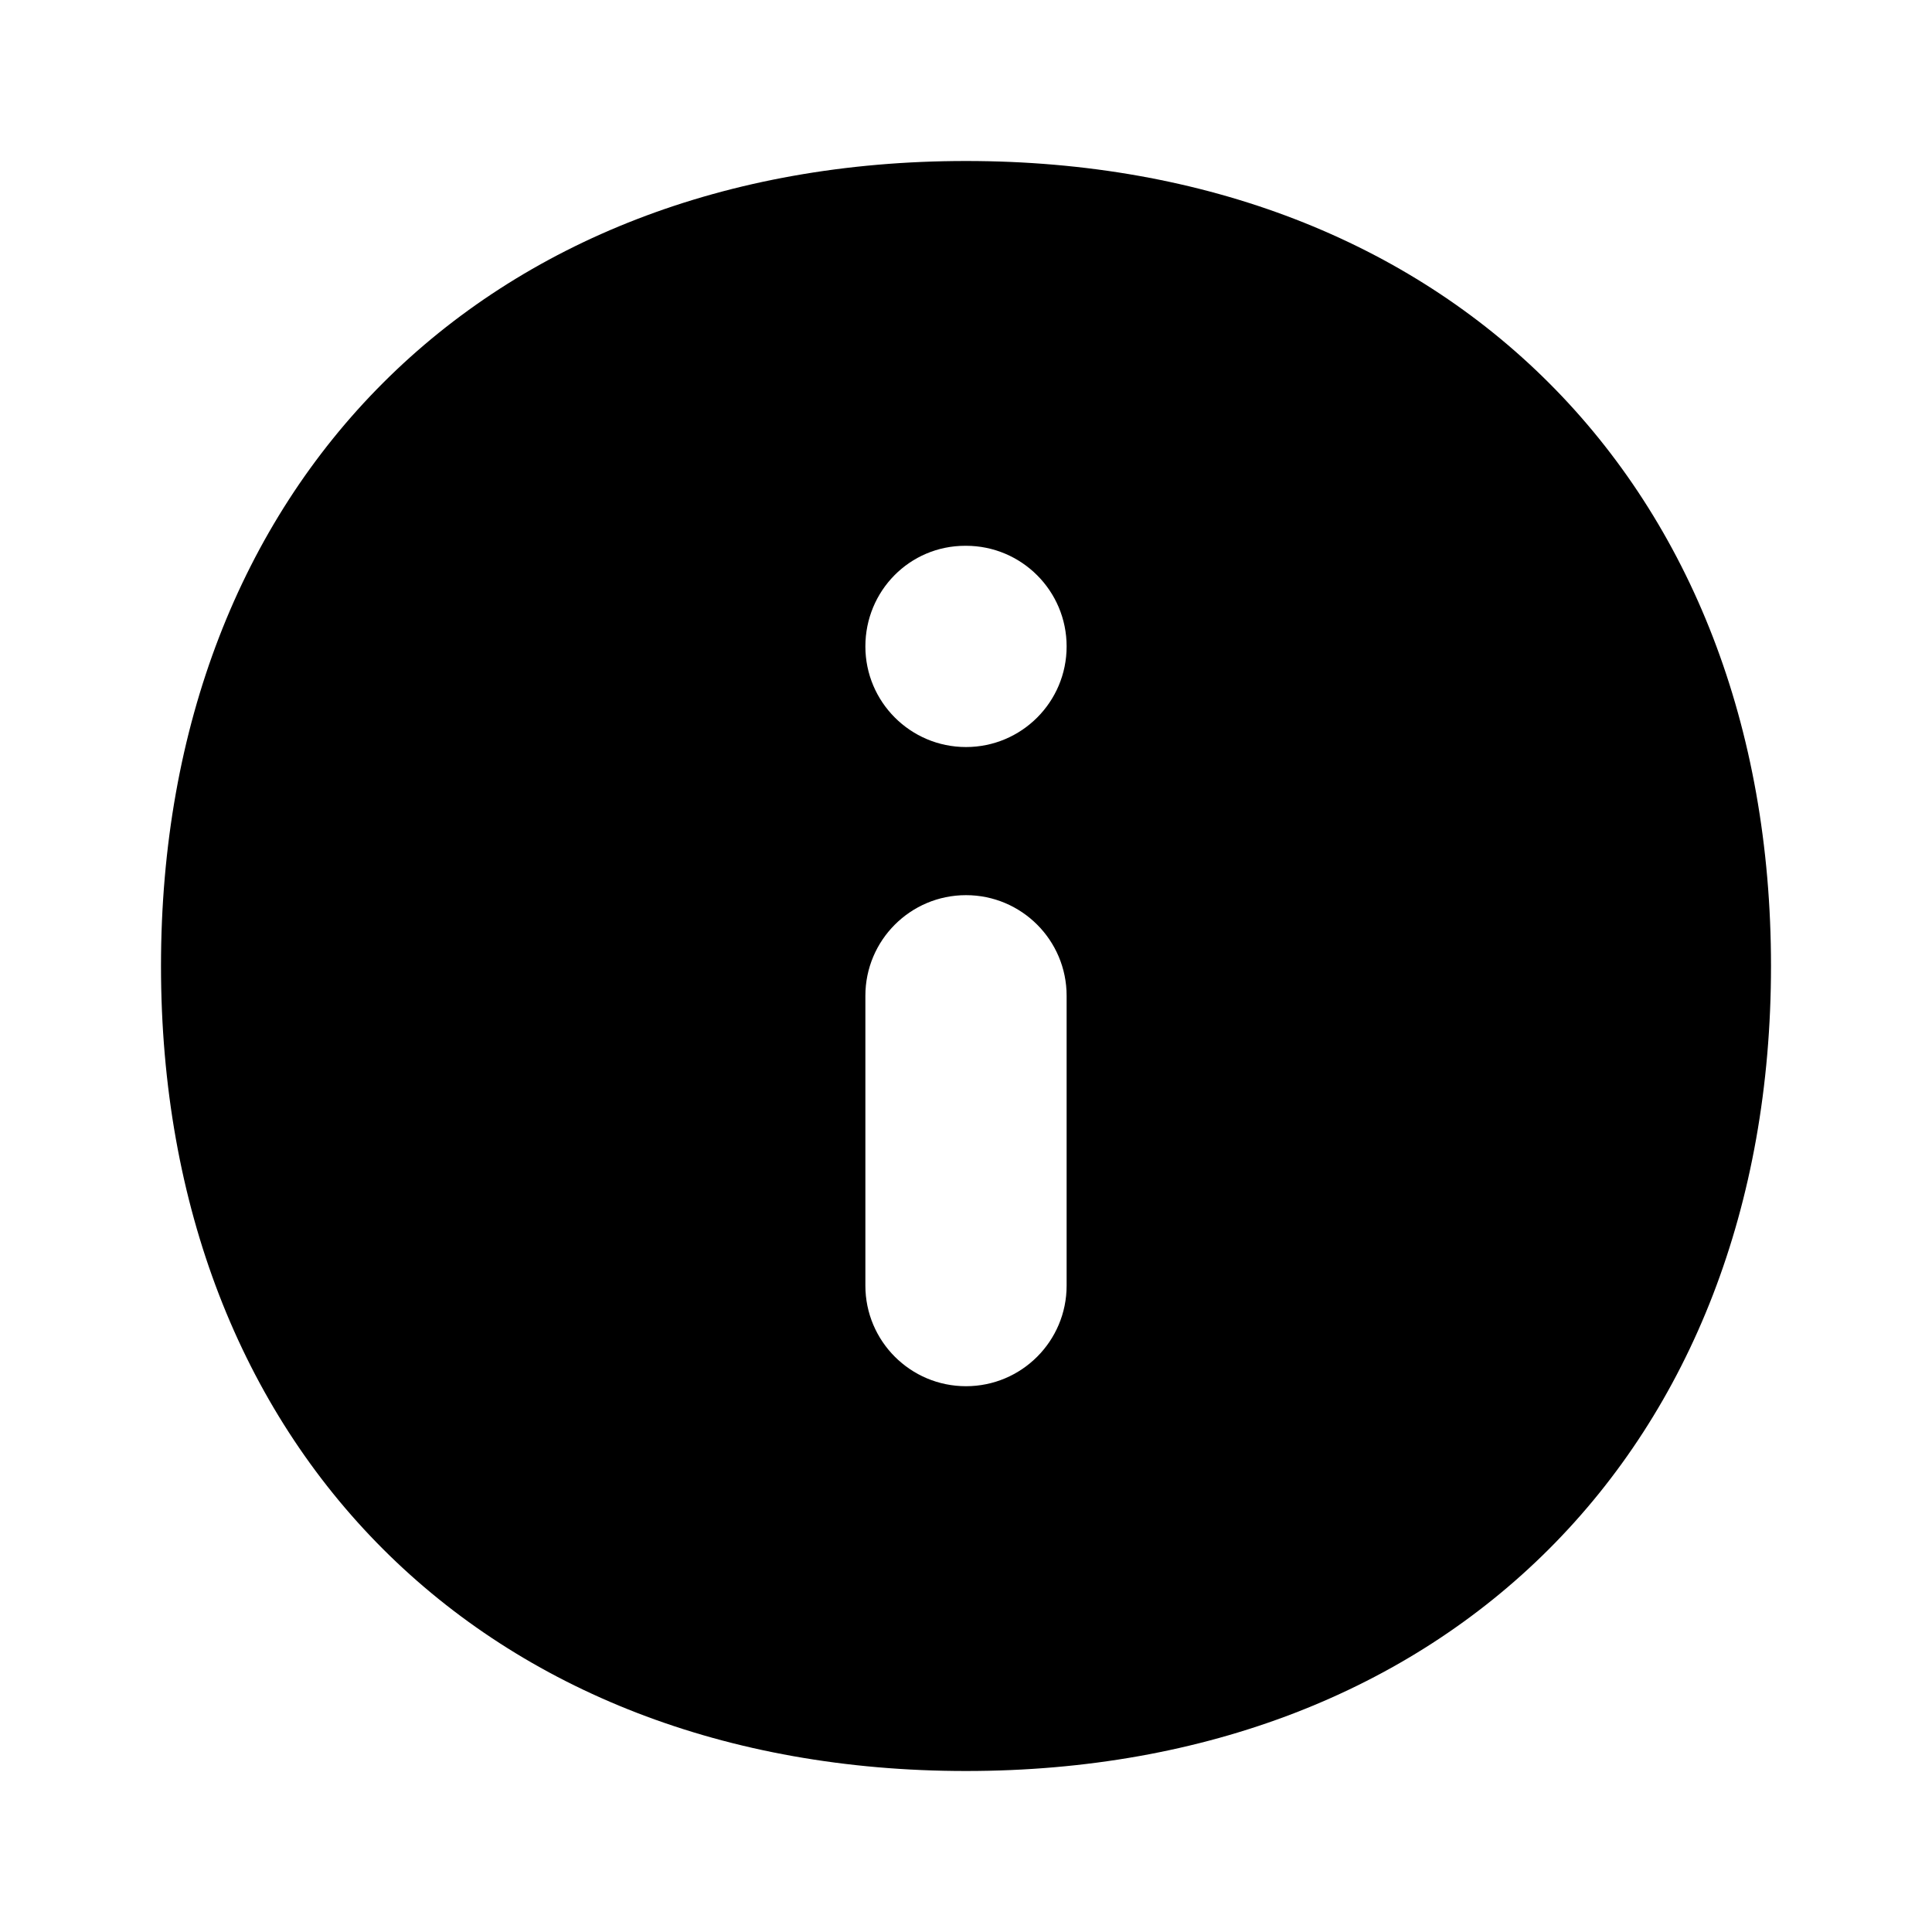
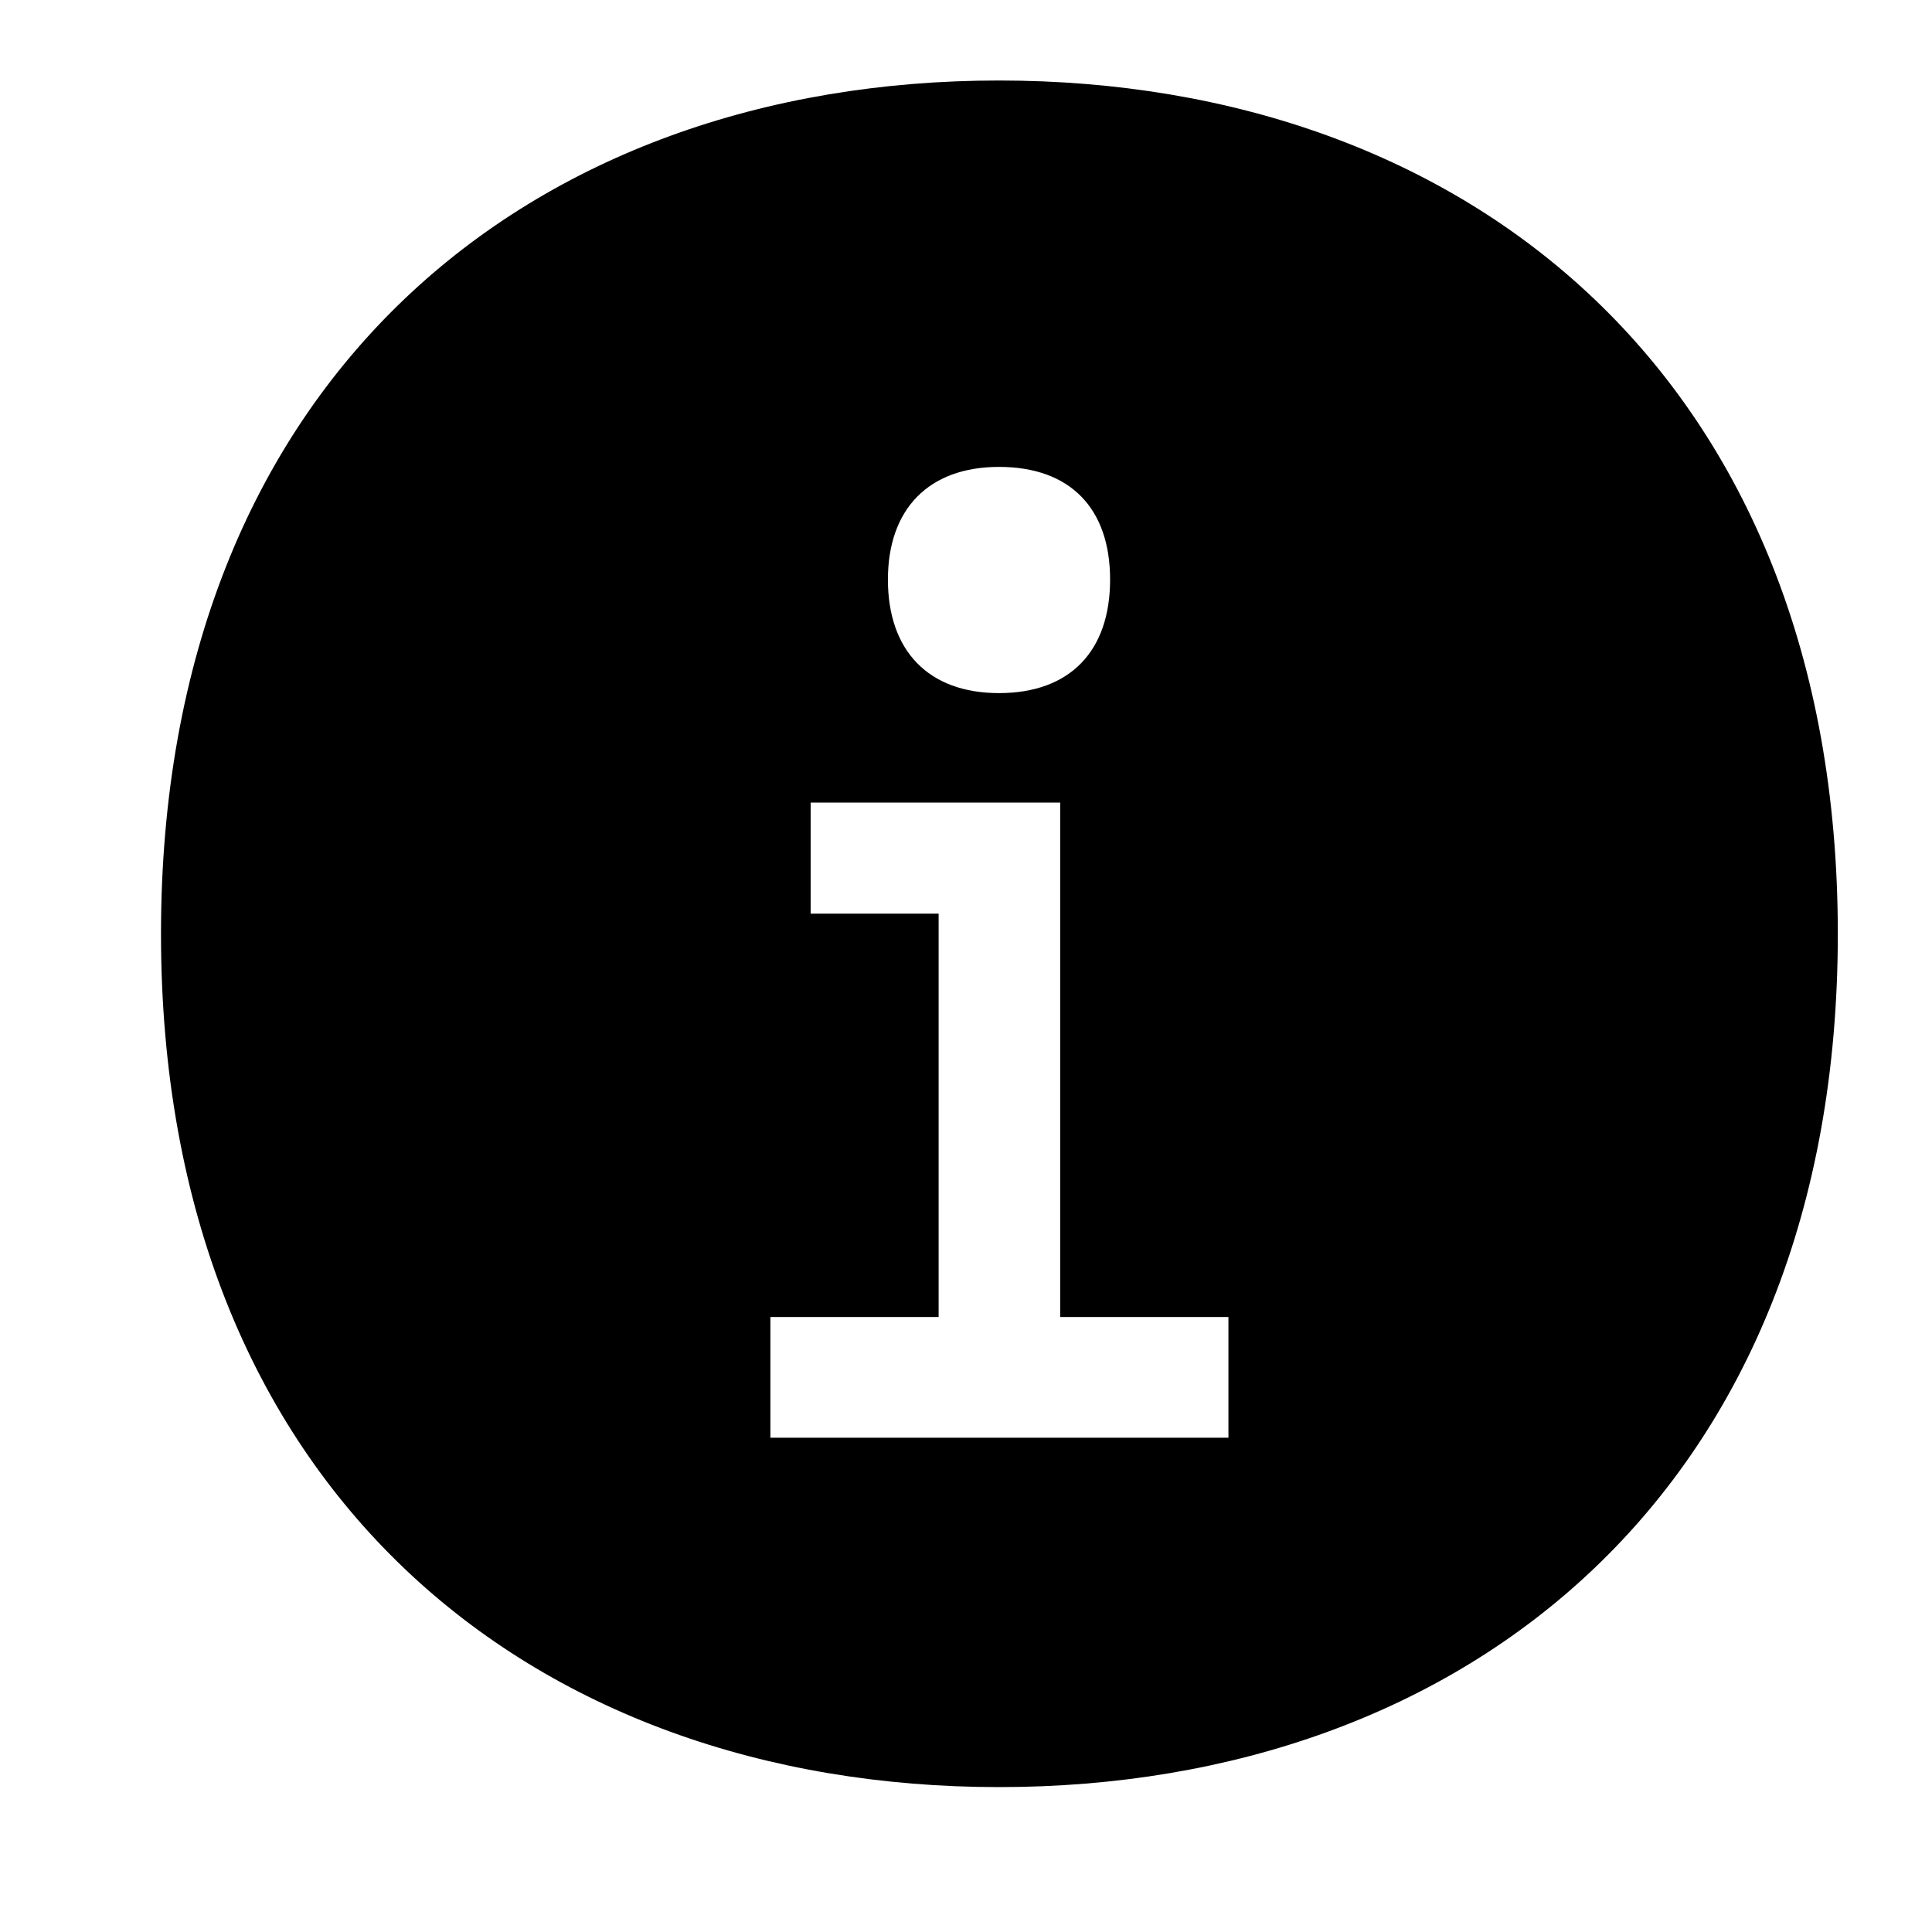
<svg viewBox="0 0 24 24">
-   <path fill="currentColor" d="M12 2C6.02 2 2 6.02 2 12s4.02 10 10 10 10-4.02 10-10S17.98 2 12 2m-1.25 13.97v-3.6a1.25 1.25 0 0 1 2.5 0v3.6a1.25 1.25 0 0 1-2.5 0M12 9.28c-.69 0-1.25-.56-1.25-1.25s.55-1.25 1.24-1.25H12a1.25 1.25 0 0 1 0 2.5" />
+   <path fill="currentColor" d="M12.41 1C6.59 1 2 4.71 2 11.6s4.59 10.6 10.41 10.6 10.42-3.71 10.42-10.6S18.24 1 12.41 1m2.85 16.86H9.57v-1.5h2.09v-5.01h-1.59V9.97h3.1v6.39h2.09zM12.41 5.8c.88 0 1.38.51 1.38 1.4s-.5 1.41-1.38 1.41-1.38-.53-1.38-1.41.51-1.4 1.38-1.4" />
</svg>
